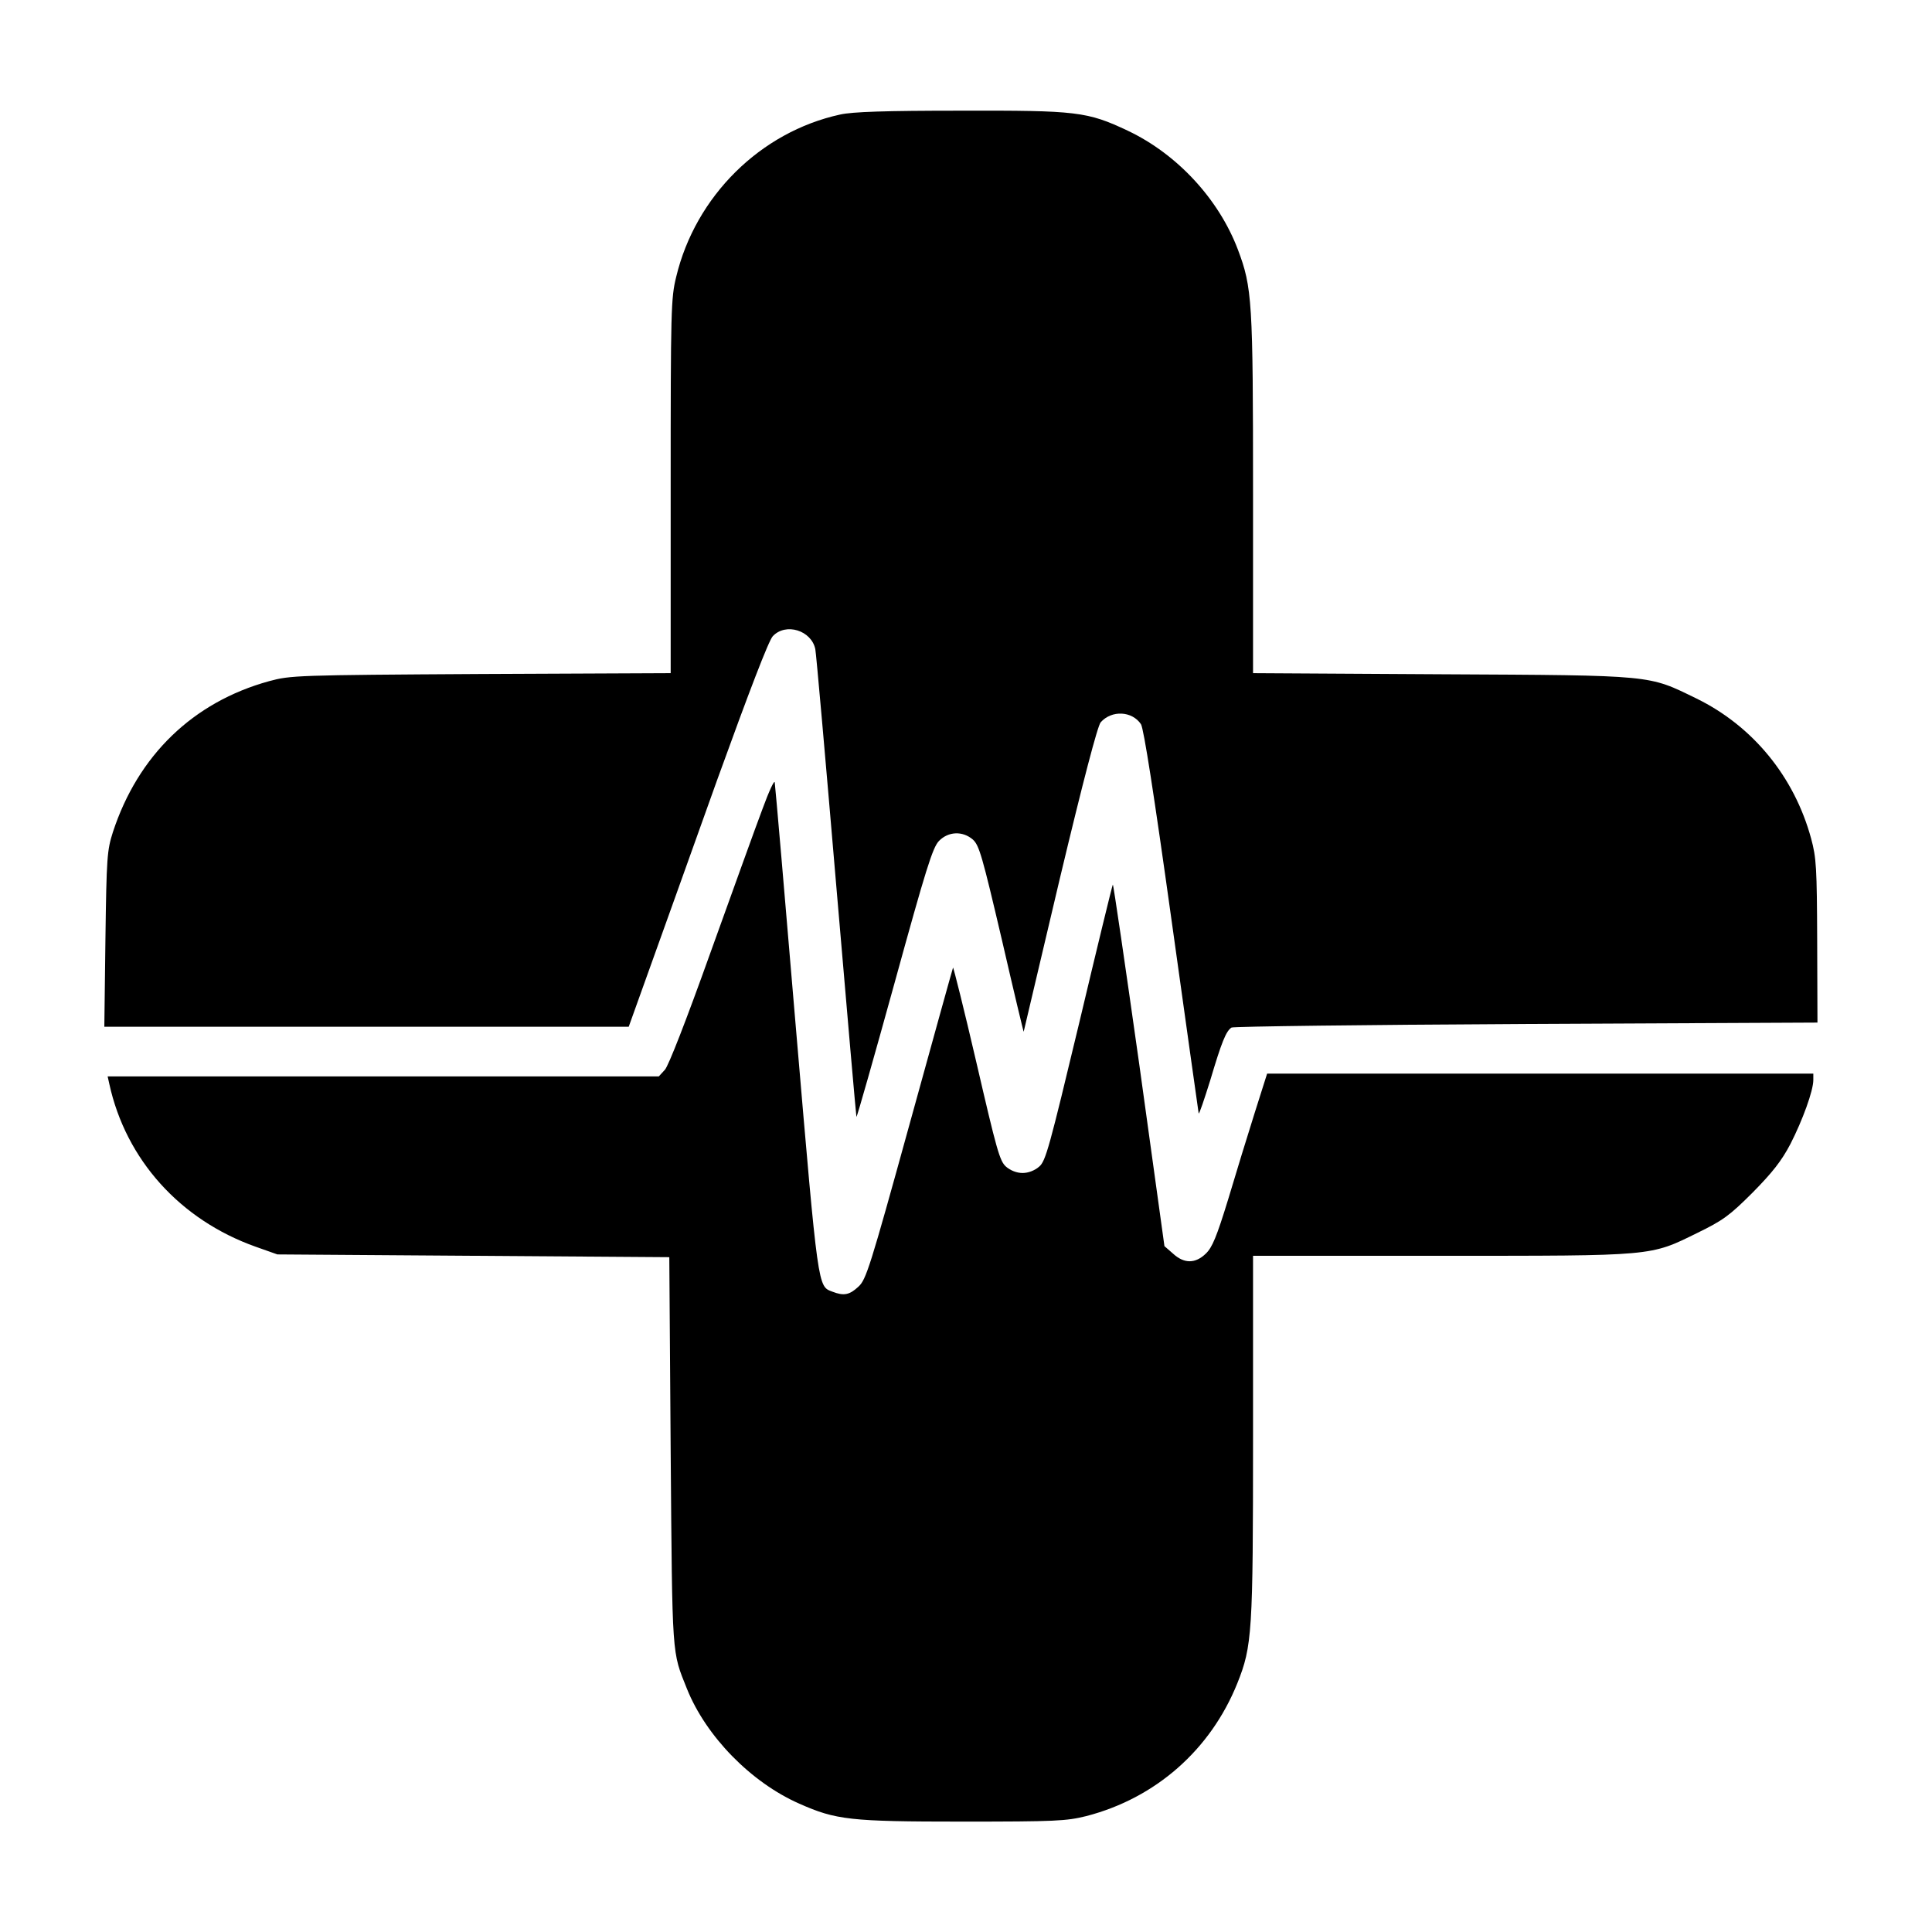
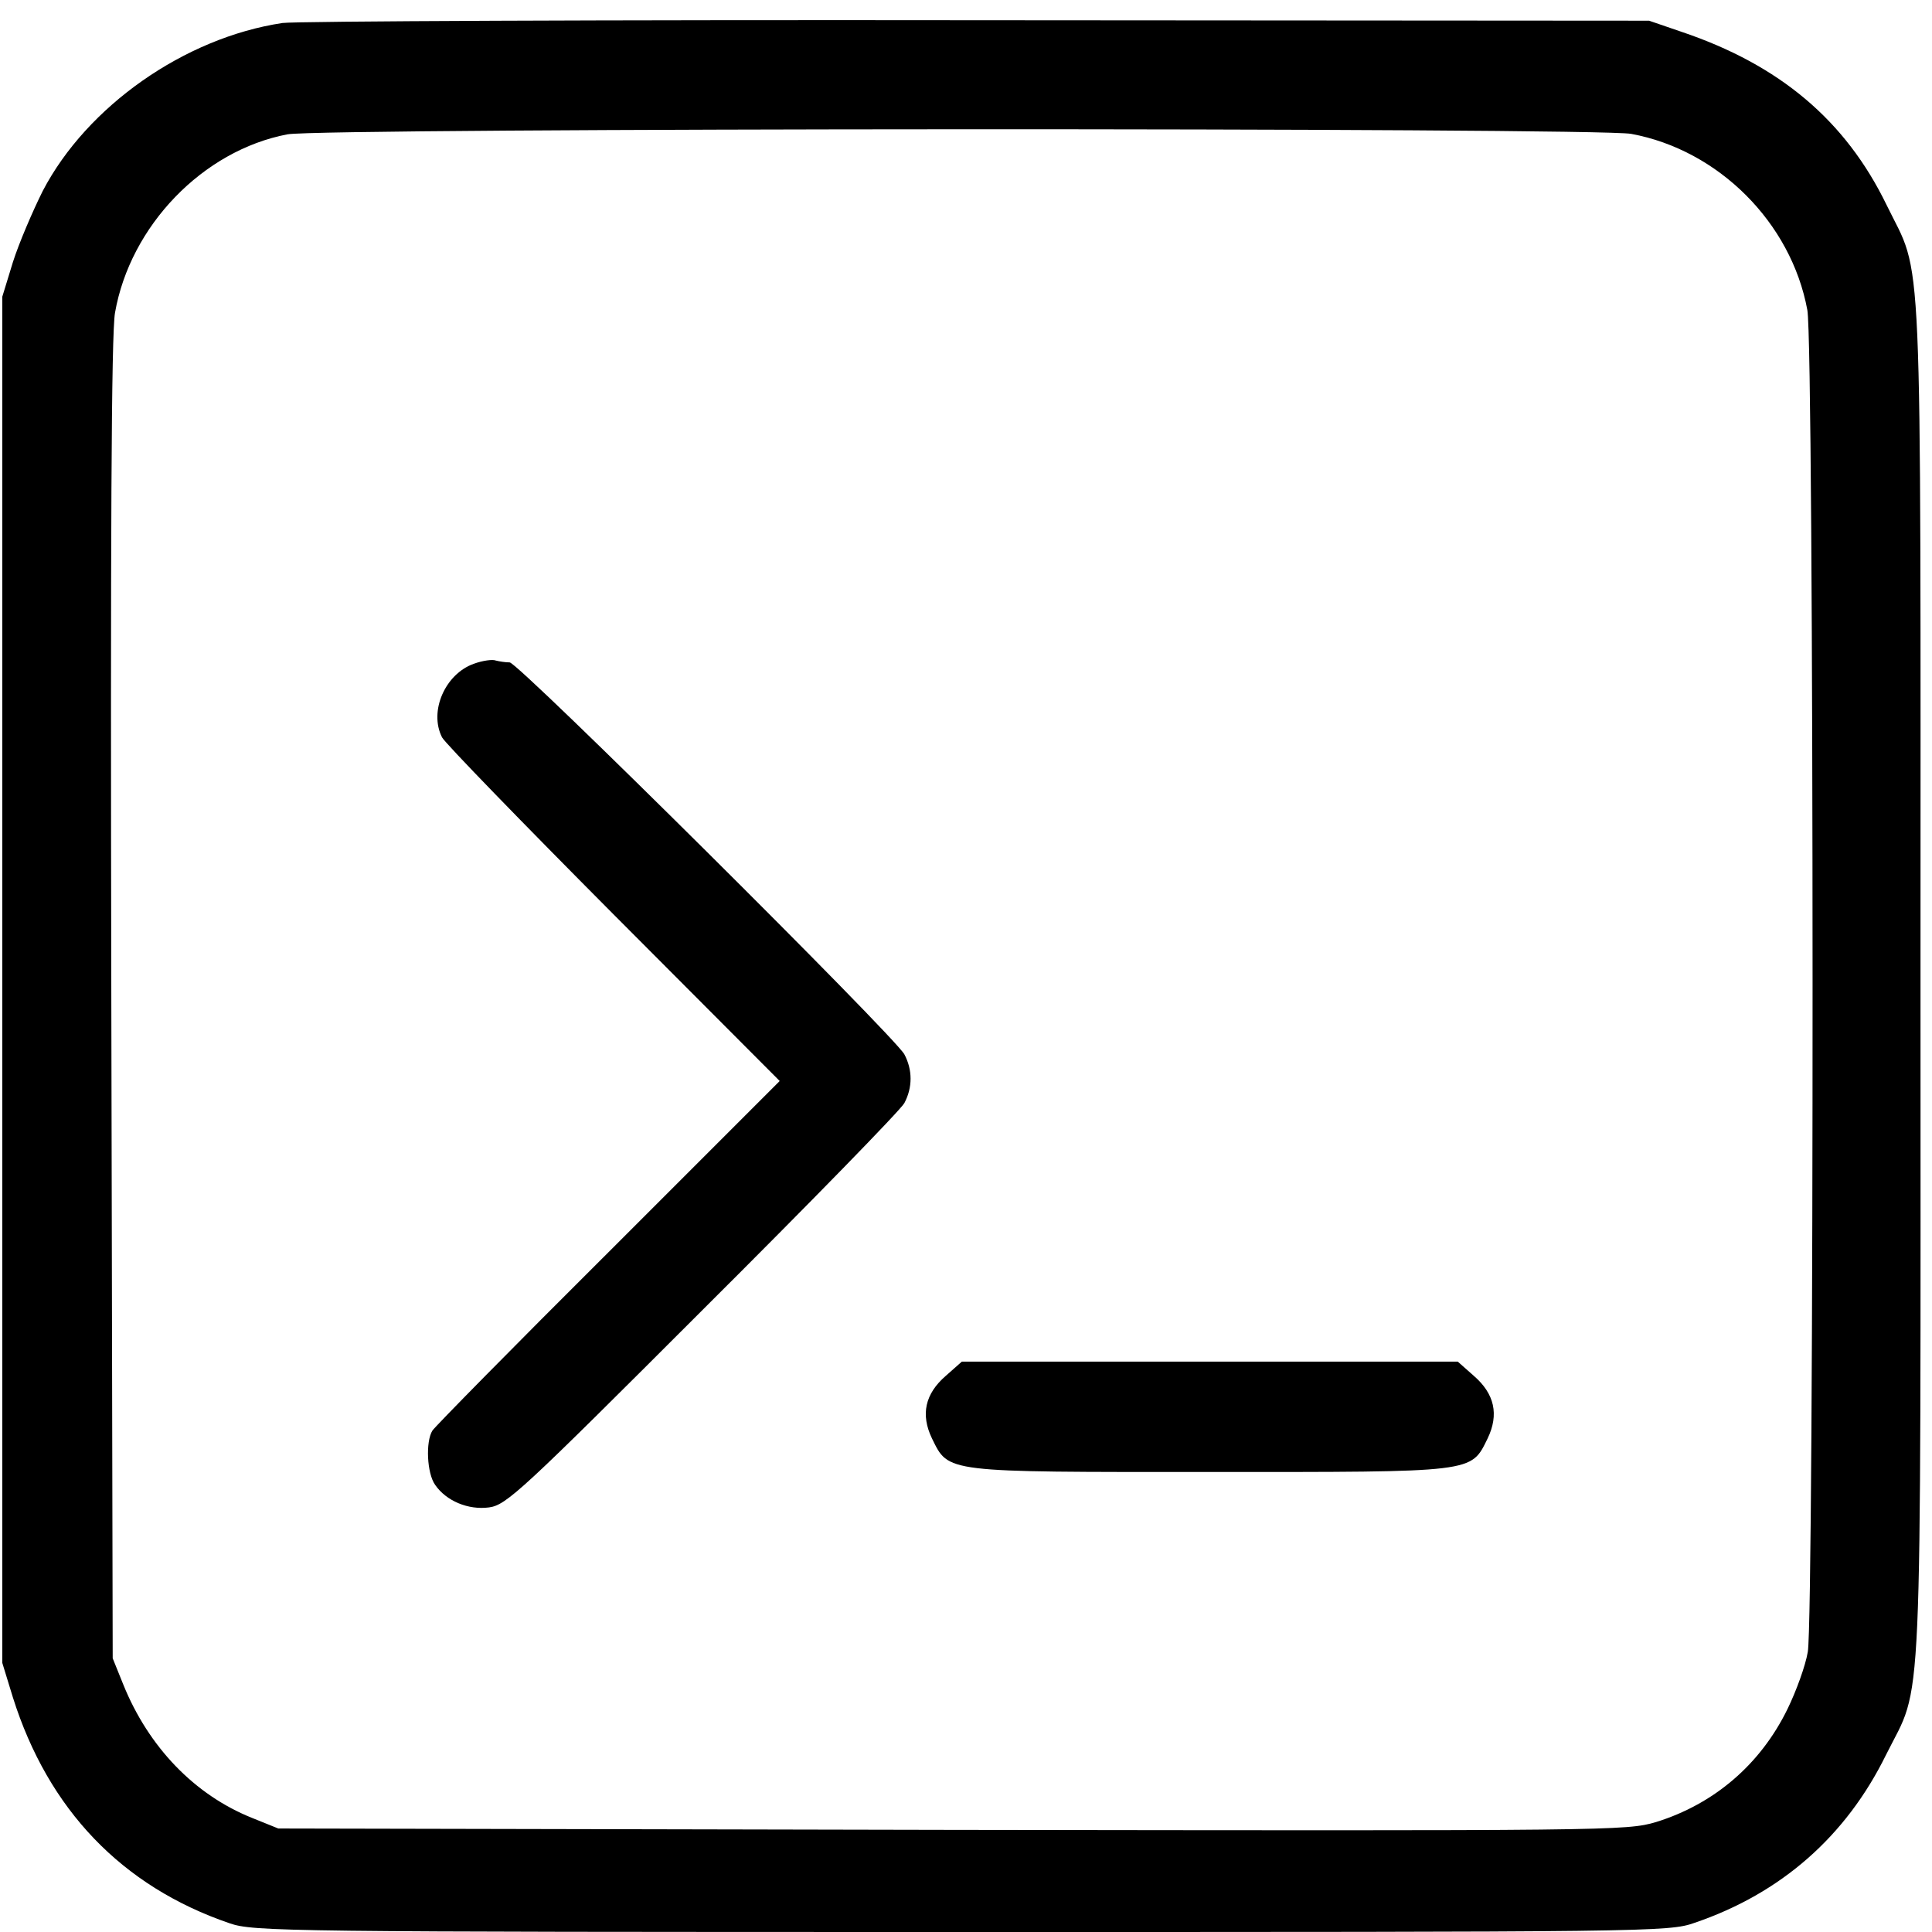
- <svg xmlns="http://www.w3.org/2000/svg" version="1.0" width="700pt" height="700pt" viewBox="0 0 700 700" preserveAspectRatio="xMidYMid meet">
-   <g transform="translate(0,700) scale(0.1,-0.1)" fill="#000000" stroke="none">
-     <path d="M3044 6585 c-289 -63 -524 -296 -594 -588 -19 -77 -20 -119 -20 -759 l0 -677 -687 -3 c-673 -4 -690 -5 -768 -26 -276 -76 -475 -269 -566 -547 -21 -66 -23 -90 -27 -387 l-4 -318 950 0 950 0 71 198 c39 108 151 421 249 695 118 326 187 506 202 522 47 50 140 21 154 -47 3 -12 37 -399 76 -858 39 -458 72 -835 73 -837 2 -1 64 217 138 485 114 414 138 491 161 515 34 35 86 37 123 5 23 -21 34 -60 105 -363 43 -187 79 -337 79 -333 1 4 60 253 131 555 84 352 137 554 148 566 40 45 114 41 146 -7 10 -16 47 -253 111 -712 53 -379 97 -693 98 -698 2 -4 20 50 42 120 41 138 57 178 77 191 7 4 488 10 1068 13 l1055 5 -1 295 c-1 267 -3 302 -22 372 -61 224 -211 407 -415 507 -177 86 -148 84 -924 88 l-683 4 0 648 c0 702 -3 749 -55 887 -69 182 -219 345 -398 430 -148 70 -185 74 -606 73 -274 0 -393 -4 -437 -14z" />
-     <path d="M2763 4070 c-24 -63 -108 -297 -188 -519 -89 -249 -153 -413 -166 -427 l-22 -24 -999 0 -998 0 6 -27 c60 -275 257 -493 530 -590 l79 -28 710 -5 710 -5 5 -705 c6 -757 4 -721 59 -859 69 -172 232 -339 407 -416 133 -59 184 -65 590 -65 340 0 377 2 450 20 251 65 450 240 547 481 54 135 57 183 57 895 l0 654 681 0 c777 0 756 -2 929 83 92 45 116 62 200 146 72 73 105 115 137 176 44 86 83 193 83 232 l0 23 -990 0 -989 0 -45 -142 c-25 -79 -68 -219 -96 -313 -42 -137 -58 -175 -81 -197 -38 -37 -79 -37 -119 0 l-31 27 -91 657 c-51 361 -94 655 -96 653 -2 -2 -57 -228 -122 -502 -108 -450 -121 -500 -145 -520 -16 -14 -39 -23 -60 -23 -21 0 -44 9 -60 23 -23 20 -34 61 -107 376 -45 194 -84 349 -85 345 -2 -5 -73 -261 -158 -569 -143 -518 -157 -562 -185 -587 -32 -30 -53 -34 -94 -18 -53 20 -51 2 -131 940 -41 487 -76 894 -78 905 -1 11 -21 -32 -44 -95z" />
+ <svg xmlns="http://www.w3.org/2000/svg" version="1.0" width="420pt" height="420pt" viewBox="0 0 420 420" preserveAspectRatio="xMidYMid meet">
+   <g transform="translate(0,420) scale(0.1,-0.1)" fill="#000000" stroke="none">
+     <path d="M614 4150 c-213 -32 -425 -181 -521 -365 -22 -44 -52 -114 -65 -155 l-23 -75 0 -1485 0 -1485 23 -75 c77 -244 237 -411 471 -491 52 -18 118 -19 1591 -19 1499 0 1538 0 1594 20 188 64 329 188 416 365 81 163 75 30 75 1685 0 1654 6 1520 -74 1685 -89 183 -232 304 -446 376 l-70 24 -1460 1 c-803 1 -1483 -2 -1511 -6z m2932 -241 c190 -35 348 -193 383 -383 15 -79 15 -2840 1 -2917 -5 -30 -25 -85 -44 -124 -59 -121 -160 -207 -286 -246 -64 -19 -96 -19 -1530 -17 l-1465 3 -57 23 c-125 50 -225 154 -280 290 l-23 57 -3 1430 c-2 1014 0 1449 8 1495 33 189 191 353 375 388 74 14 2844 15 2921 1z" />
+     <path d="M1030 2757 c-62 -22 -98 -103 -69 -160 6 -12 174 -185 373 -385 l361 -362 -373 -373 c-205 -204 -377 -379 -382 -387 -15 -24 -12 -93 6 -118 24 -35 72 -55 117 -49 38 5 71 36 464 429 234 233 431 435 439 450 18 34 18 72 0 106 -22 40 -839 852 -858 852 -9 0 -22 2 -30 4 -7 3 -29 0 -48 -7z" />
+     <path d="M2056 1209 c-45 -39 -55 -84 -30 -136 37 -75 24 -73 604 -73 580 0 567 -2 604 73 25 52 15 97 -30 136 l-35 31 -539 0 -539 0 -35 -31z" />
  </g>
</svg>
